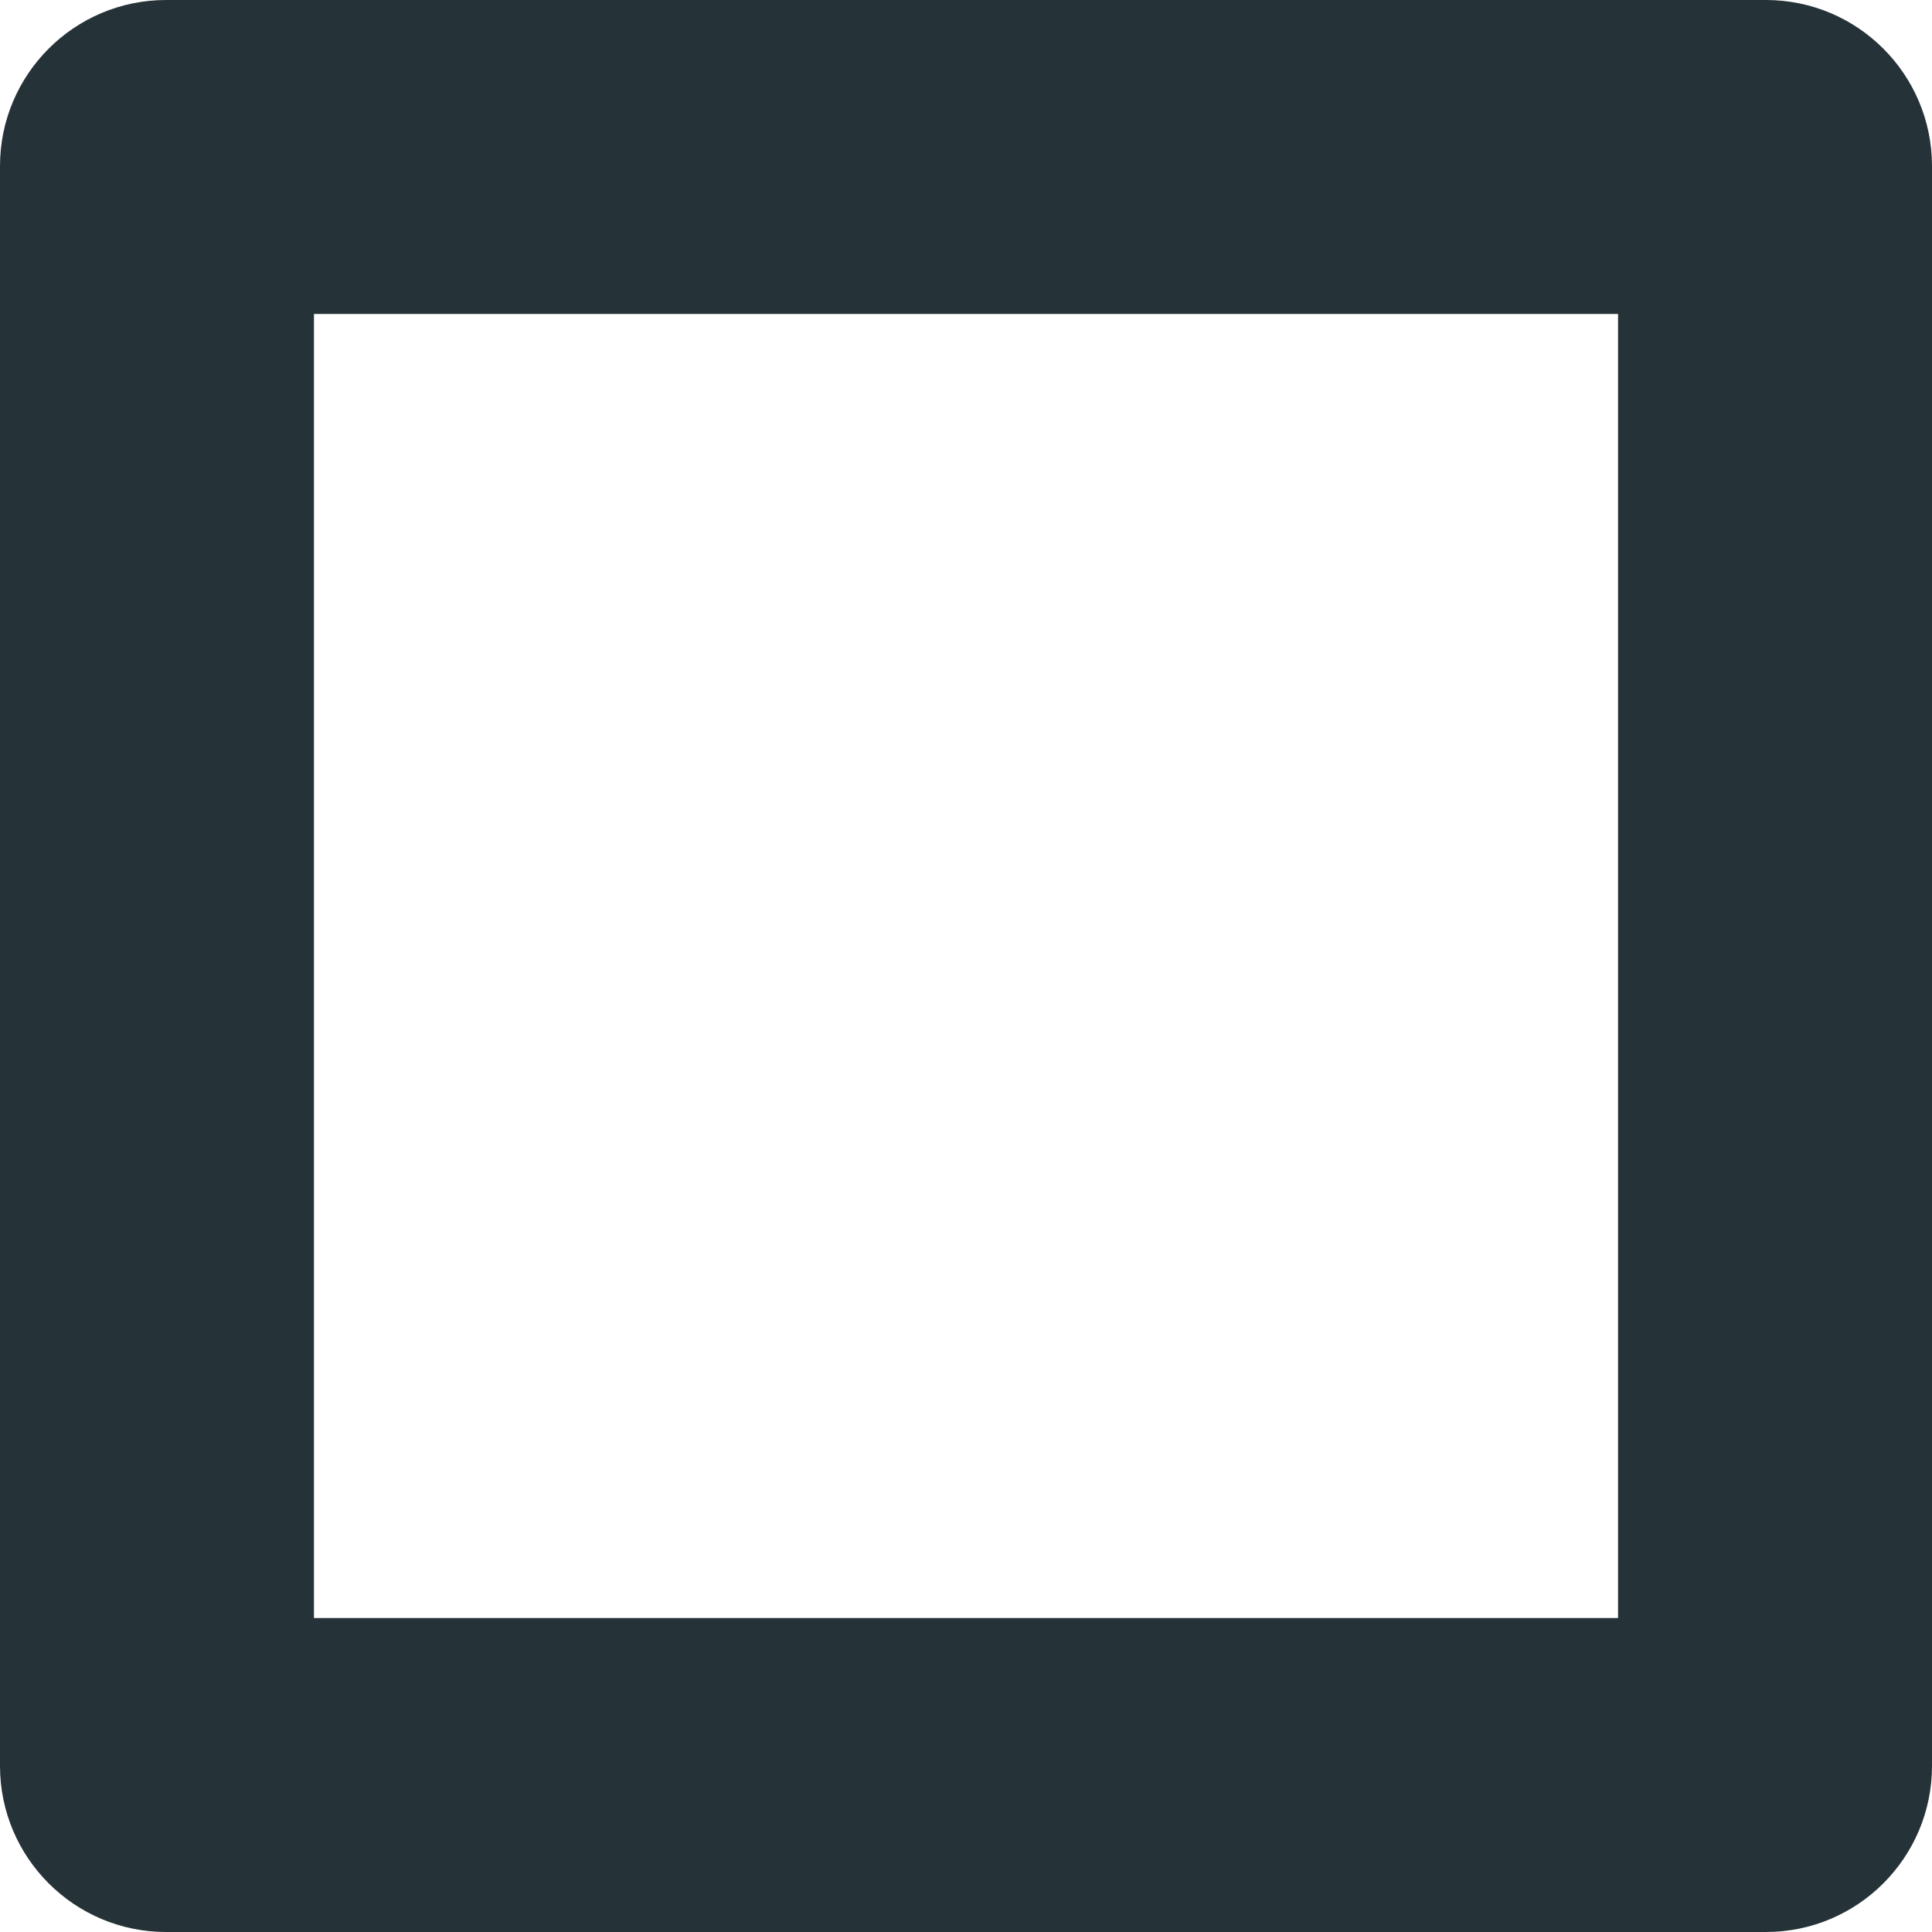
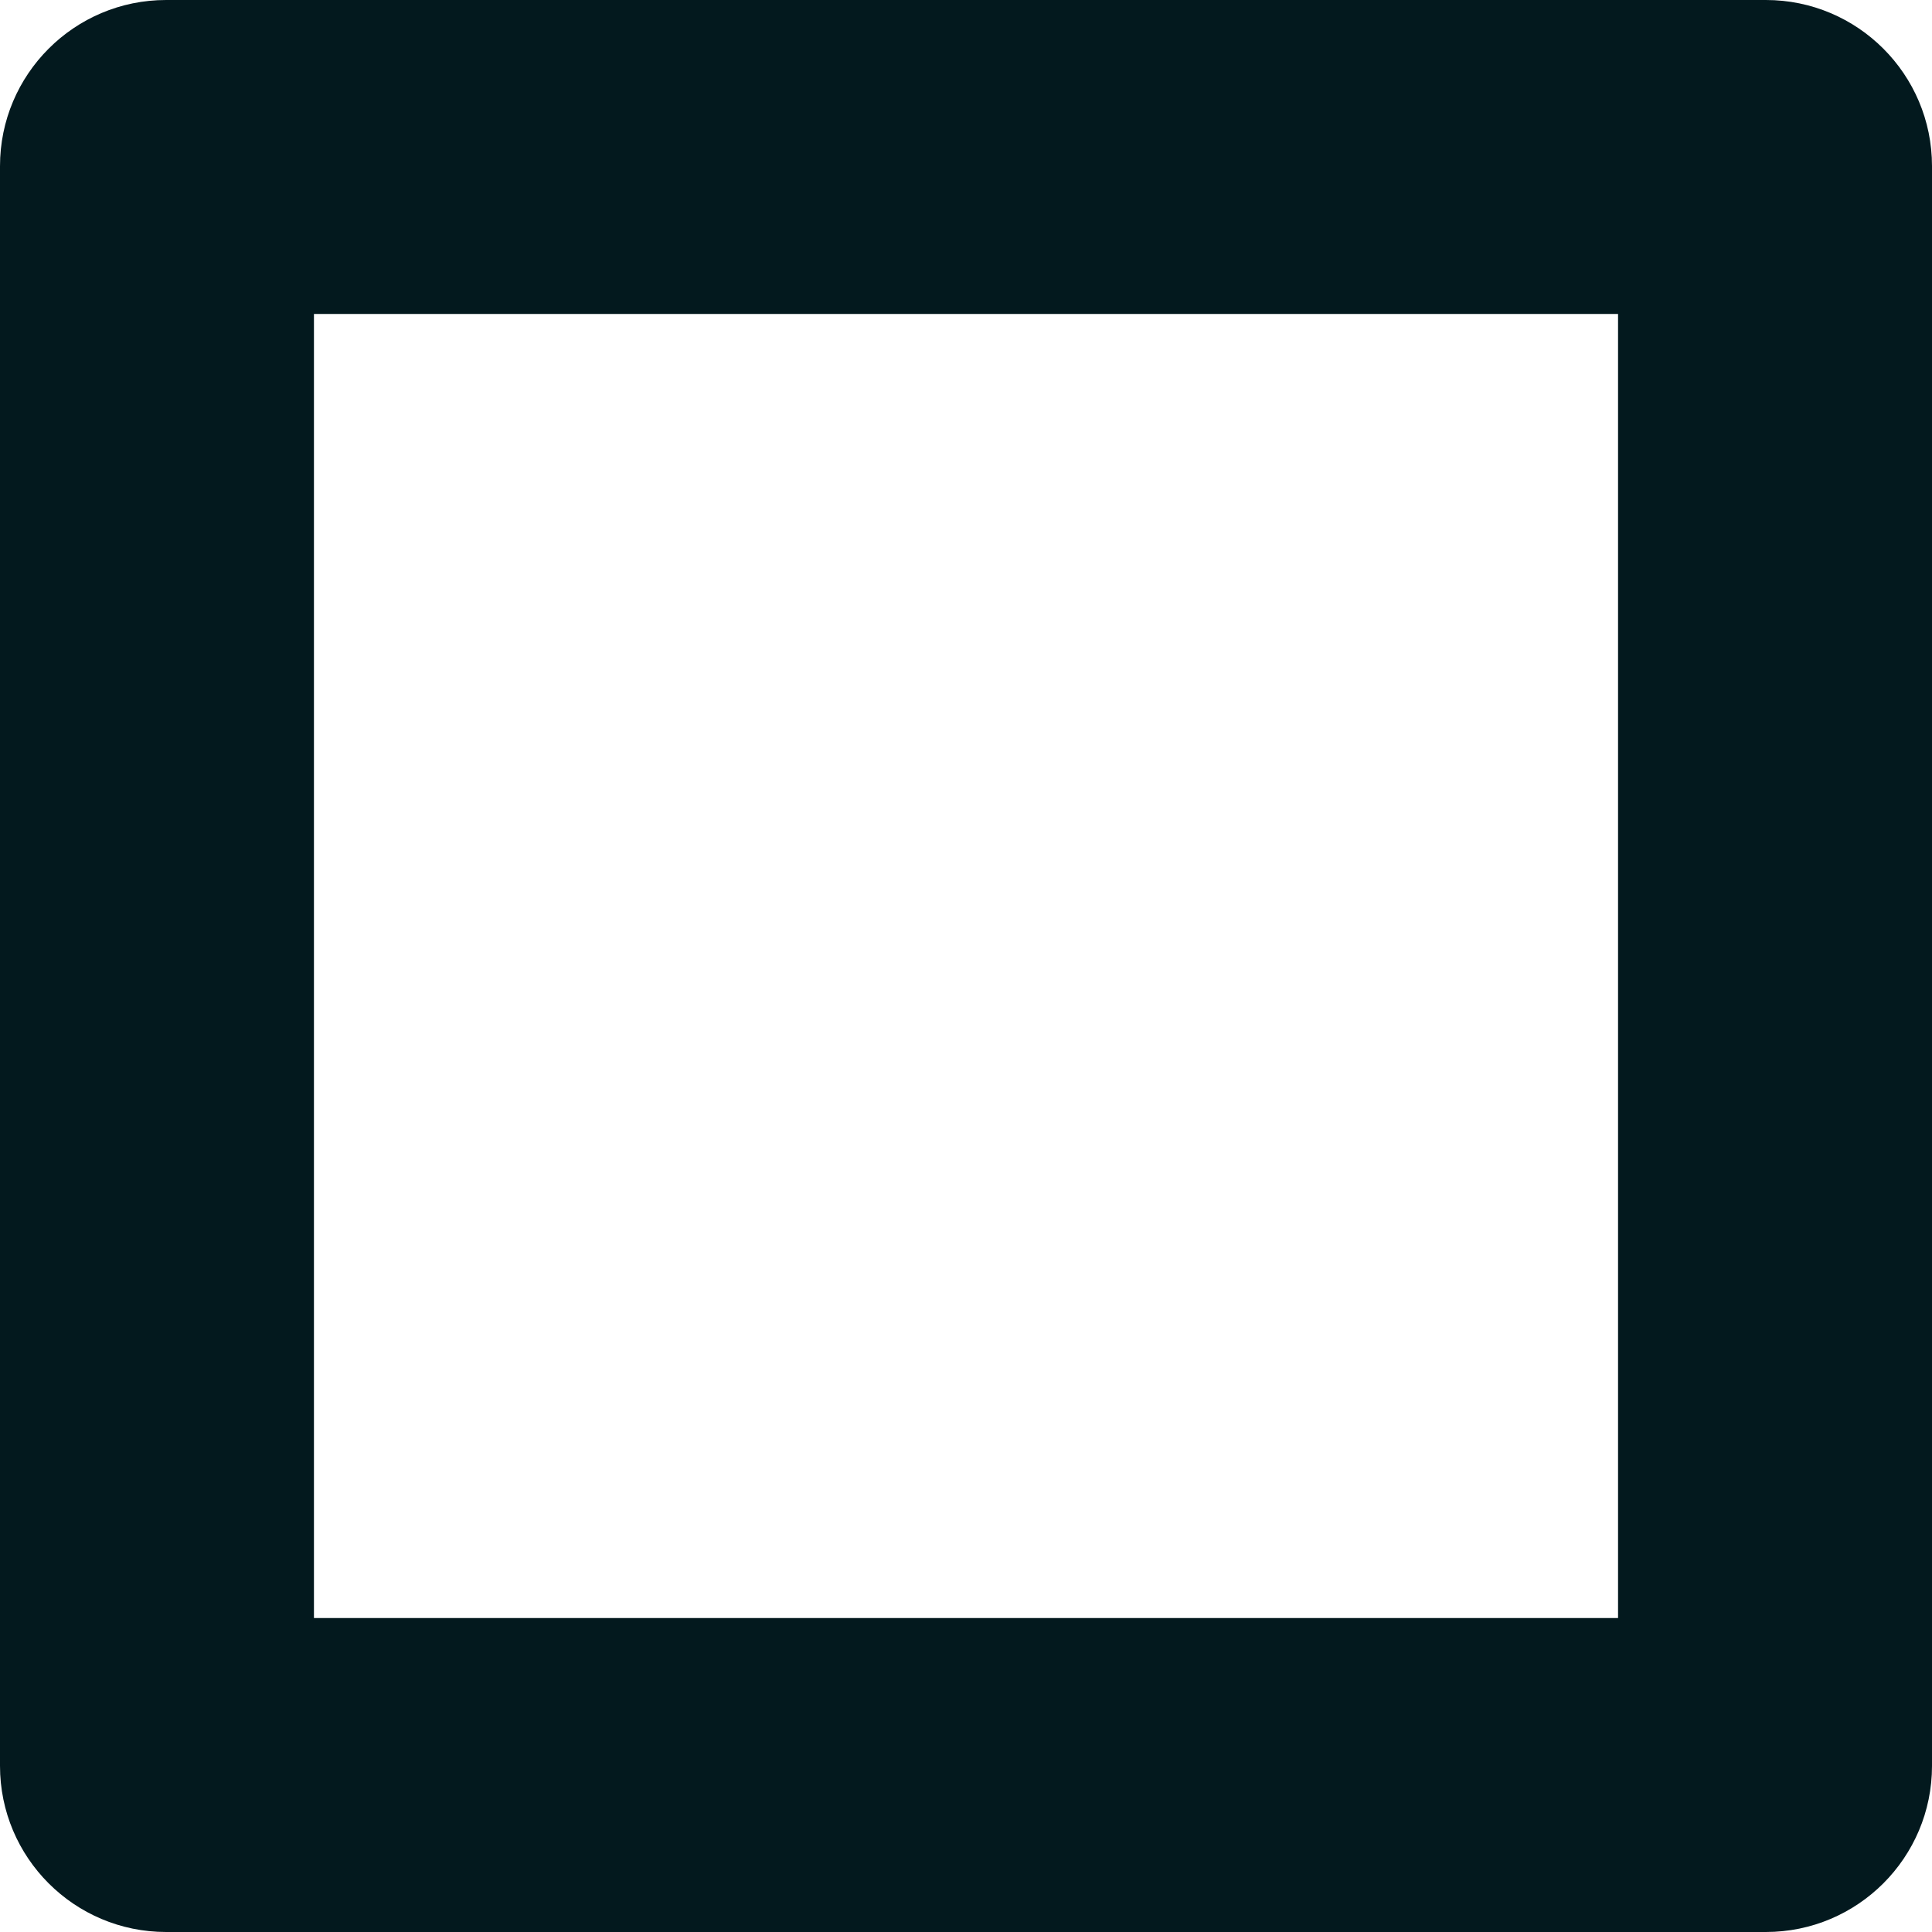
<svg xmlns="http://www.w3.org/2000/svg" version="1.0" id="Calque_1" x="0px" y="0px" viewBox="0 0 4000 4000" style="enable-background:new 0 0 4000 4000;" xml:space="preserve">
  <g>
-     <path style="fill:#253237;" d="M3350,650v2700H650V650H3350 M3656.07,0H343.93C153.98,0,0,153.98,0,343.93v3312.15   C0,3846.02,153.98,4000,343.93,4000h3312.15c189.95,0,343.93-153.98,343.93-343.93V343.93C4000,153.98,3846.02,0,3656.07,0   L3656.07,0z" />
+     <path style="fill:#03191e;" d="M3350,650v2700H650V650H3350 M3656.07,0H343.93C153.98,0,0,153.98,0,343.93v3312.15   C0,3846.02,153.98,4000,343.93,4000h3312.15c189.95,0,343.93-153.98,343.93-343.93V343.93C4000,153.98,3846.02,0,3656.07,0   L3656.07,0z" />
  </g>
</svg>
